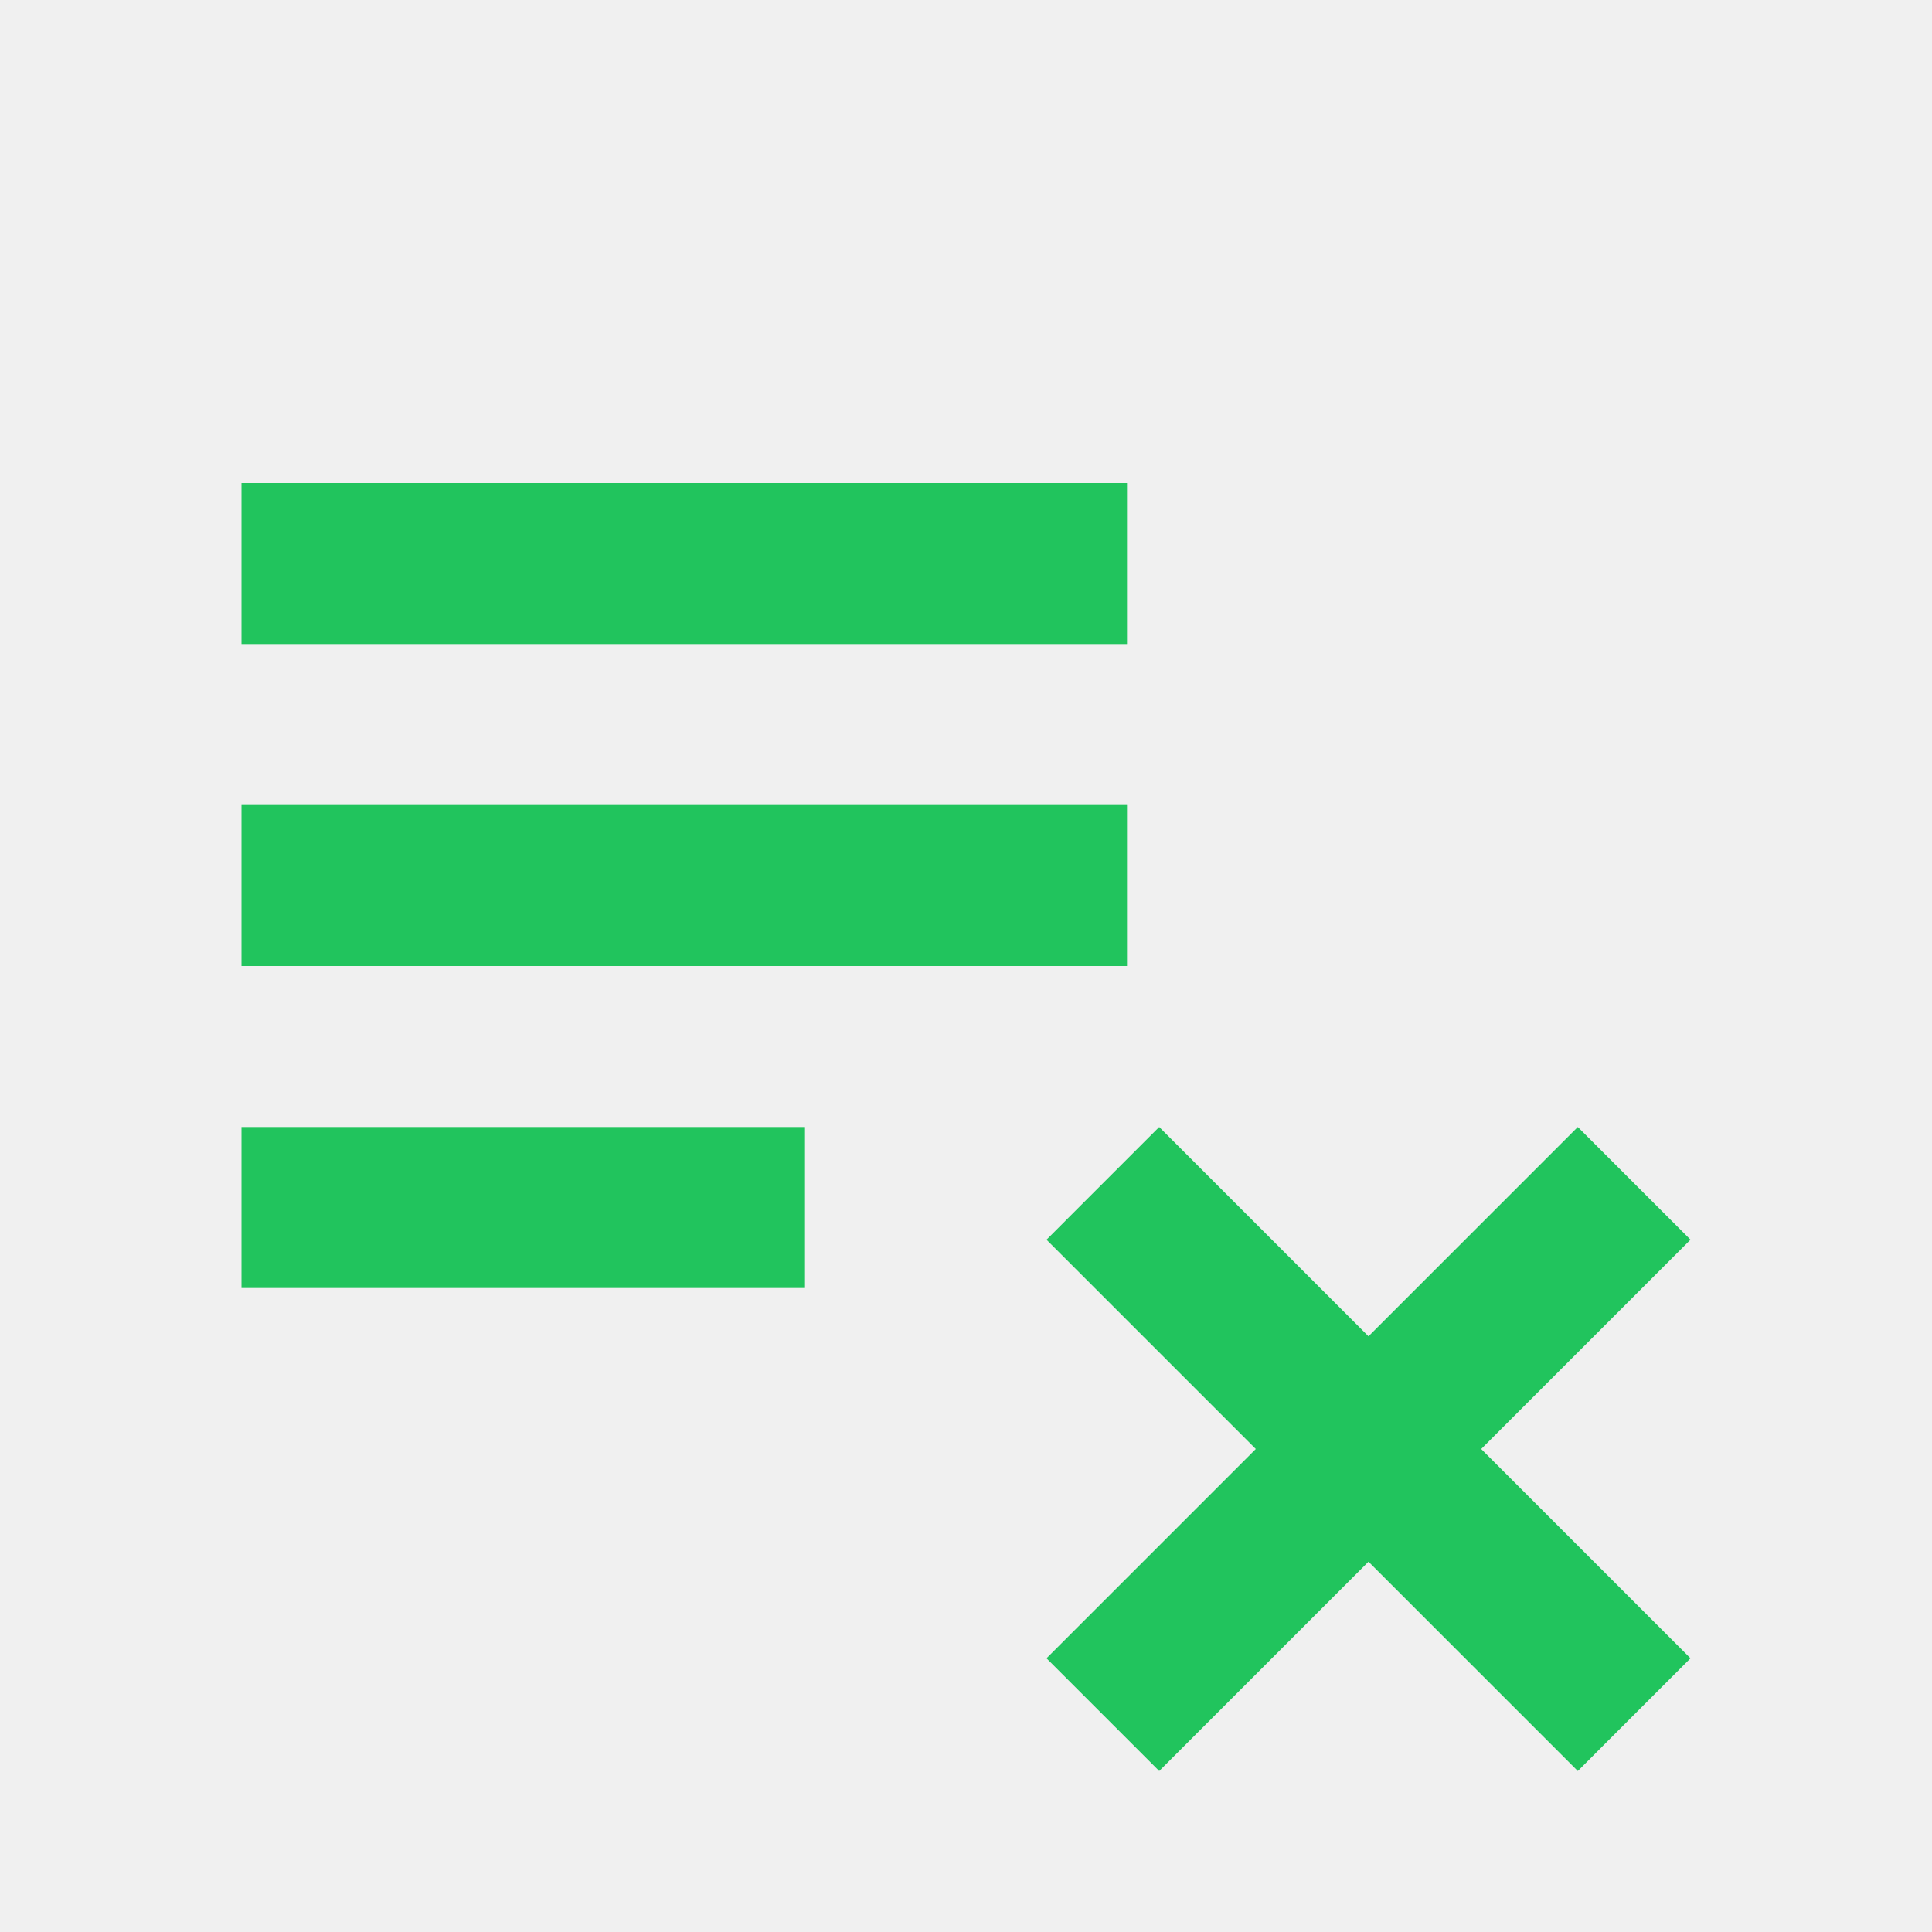
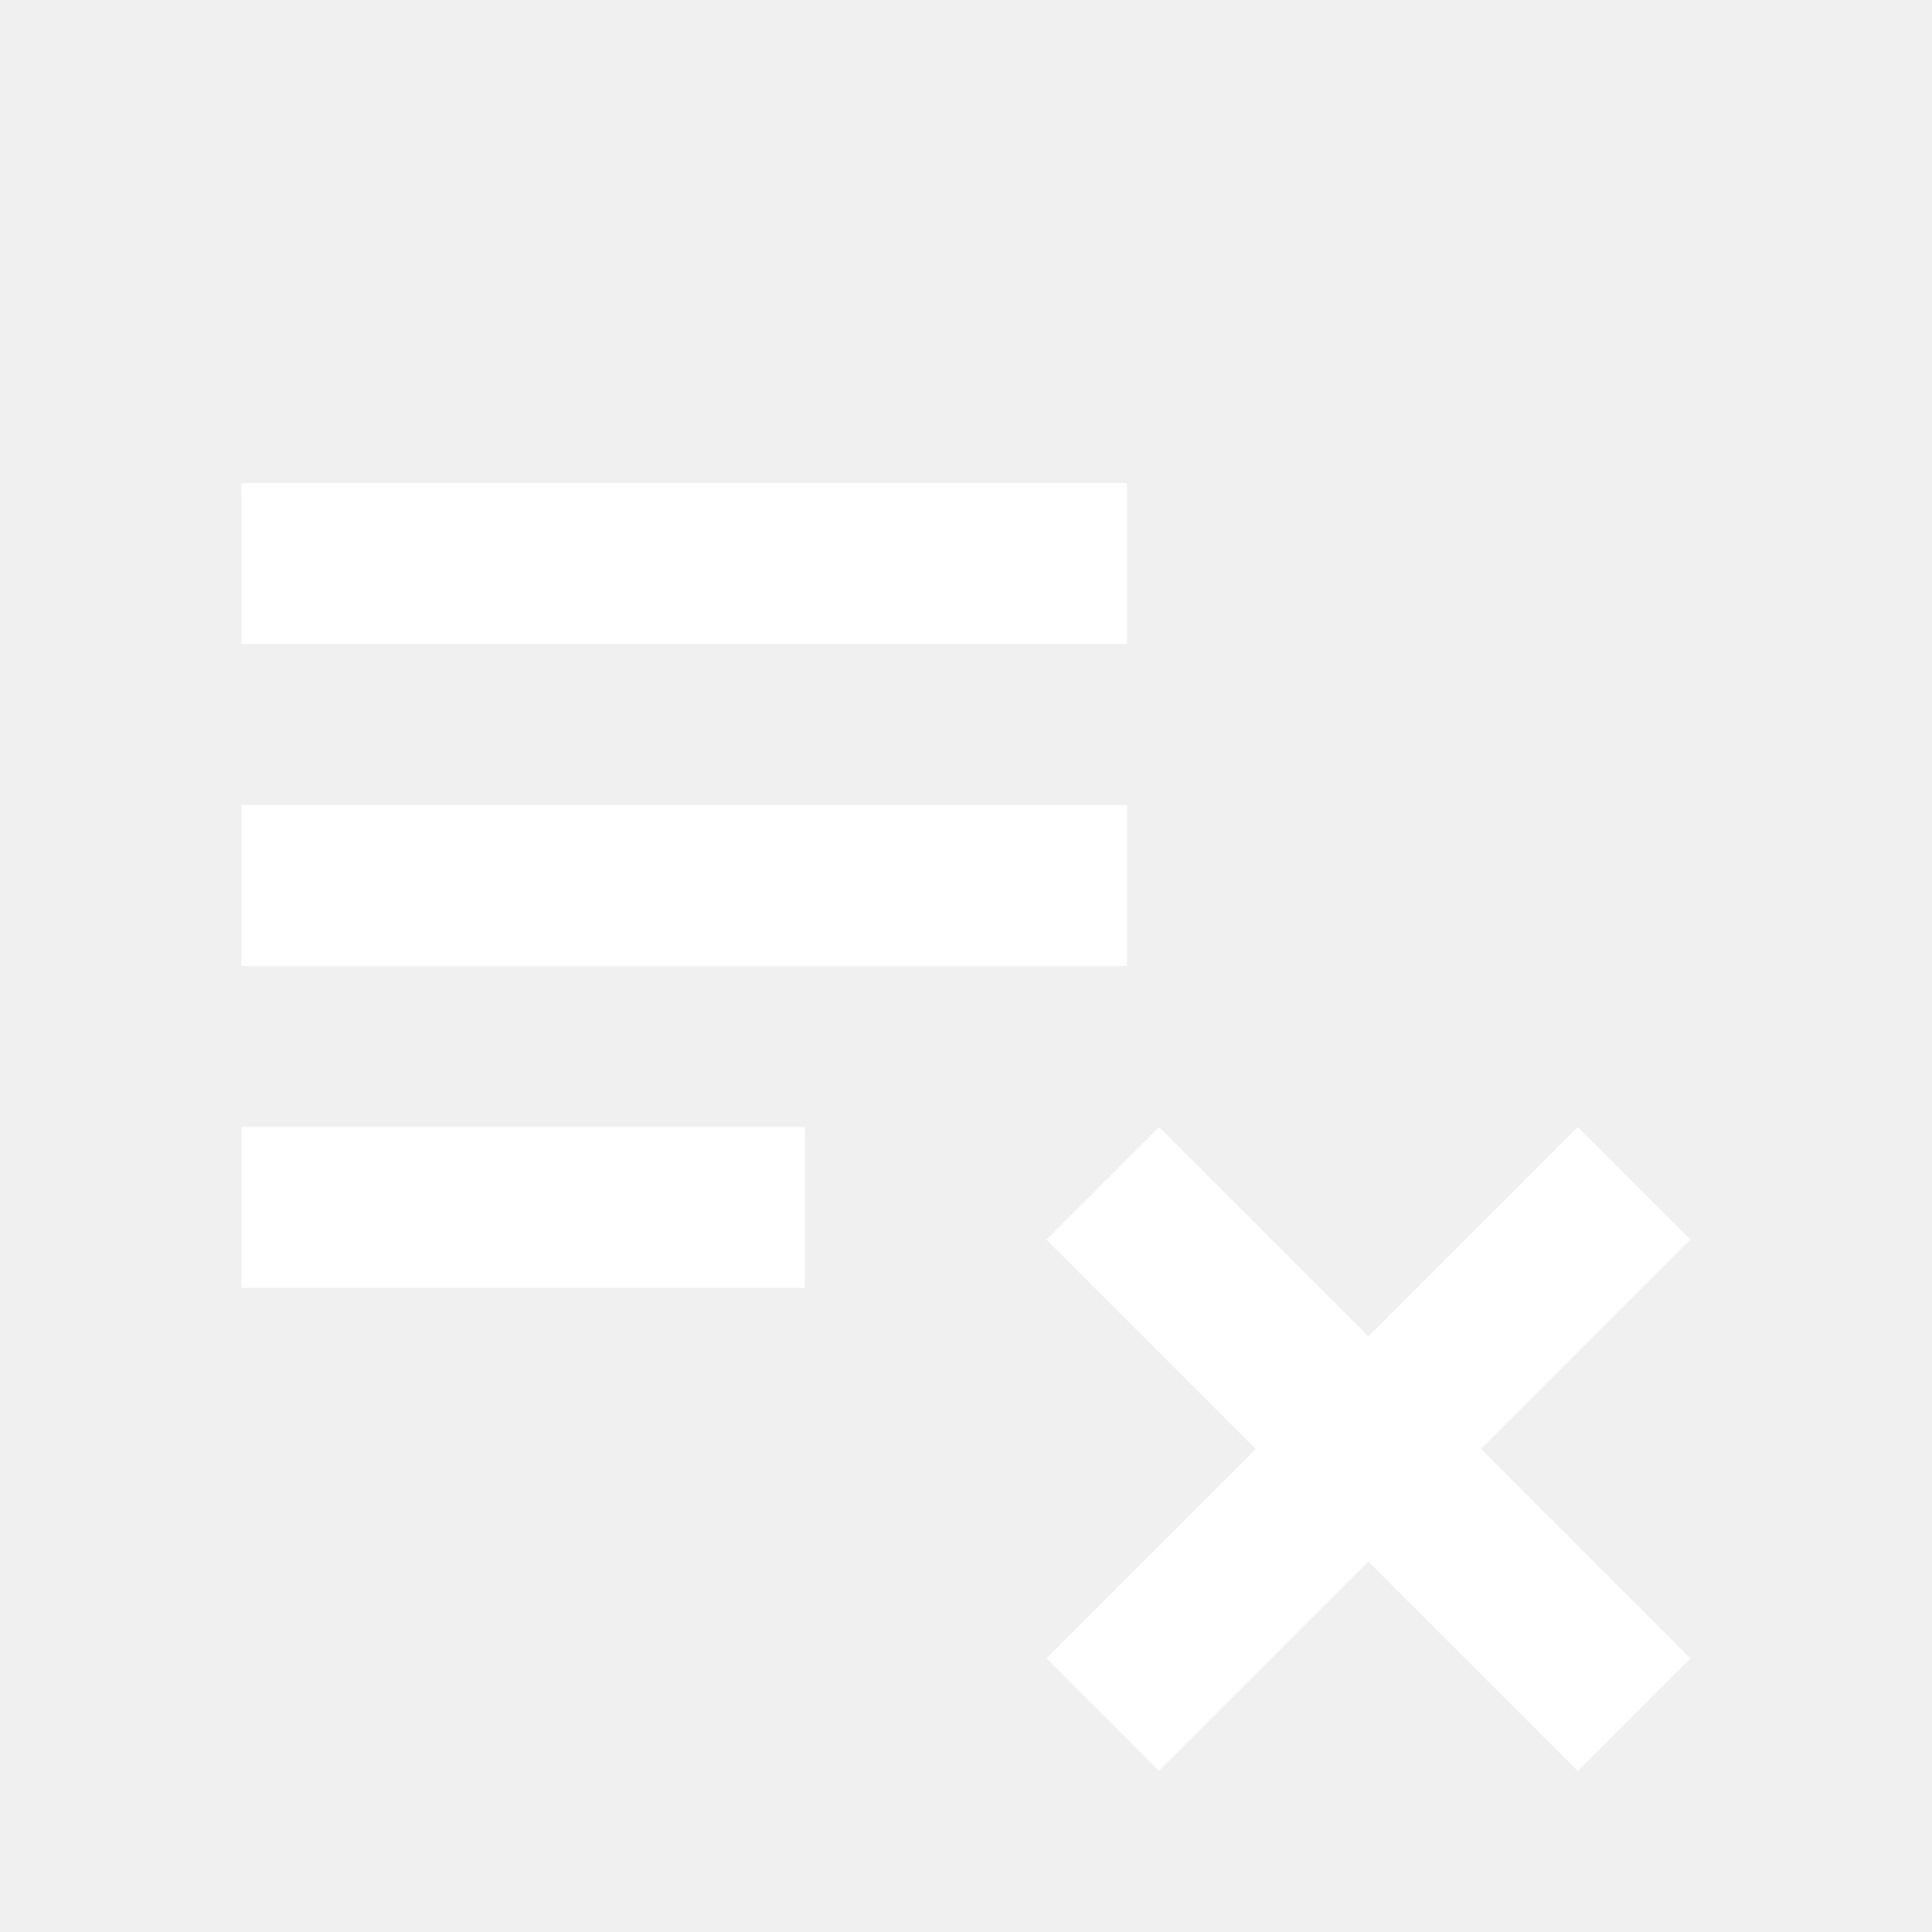
- <svg xmlns="http://www.w3.org/2000/svg" height="24px" viewBox="0 -960 960 960" width="24px" fill="#21c45d">
+ <svg xmlns="http://www.w3.org/2000/svg" height="24px" viewBox="0 -960 960 960" width="24px" fill="#fff">
  <path d="m576-80-56-56 104-104-104-104 56-56 104 104 104-104 56 56-104 104 104 104-56 56-104-104L576-80ZM120-320v-80h280v80H120Zm0-160v-80h440v80H120Zm0-160v-80h440v80H120Z" />
</svg>
